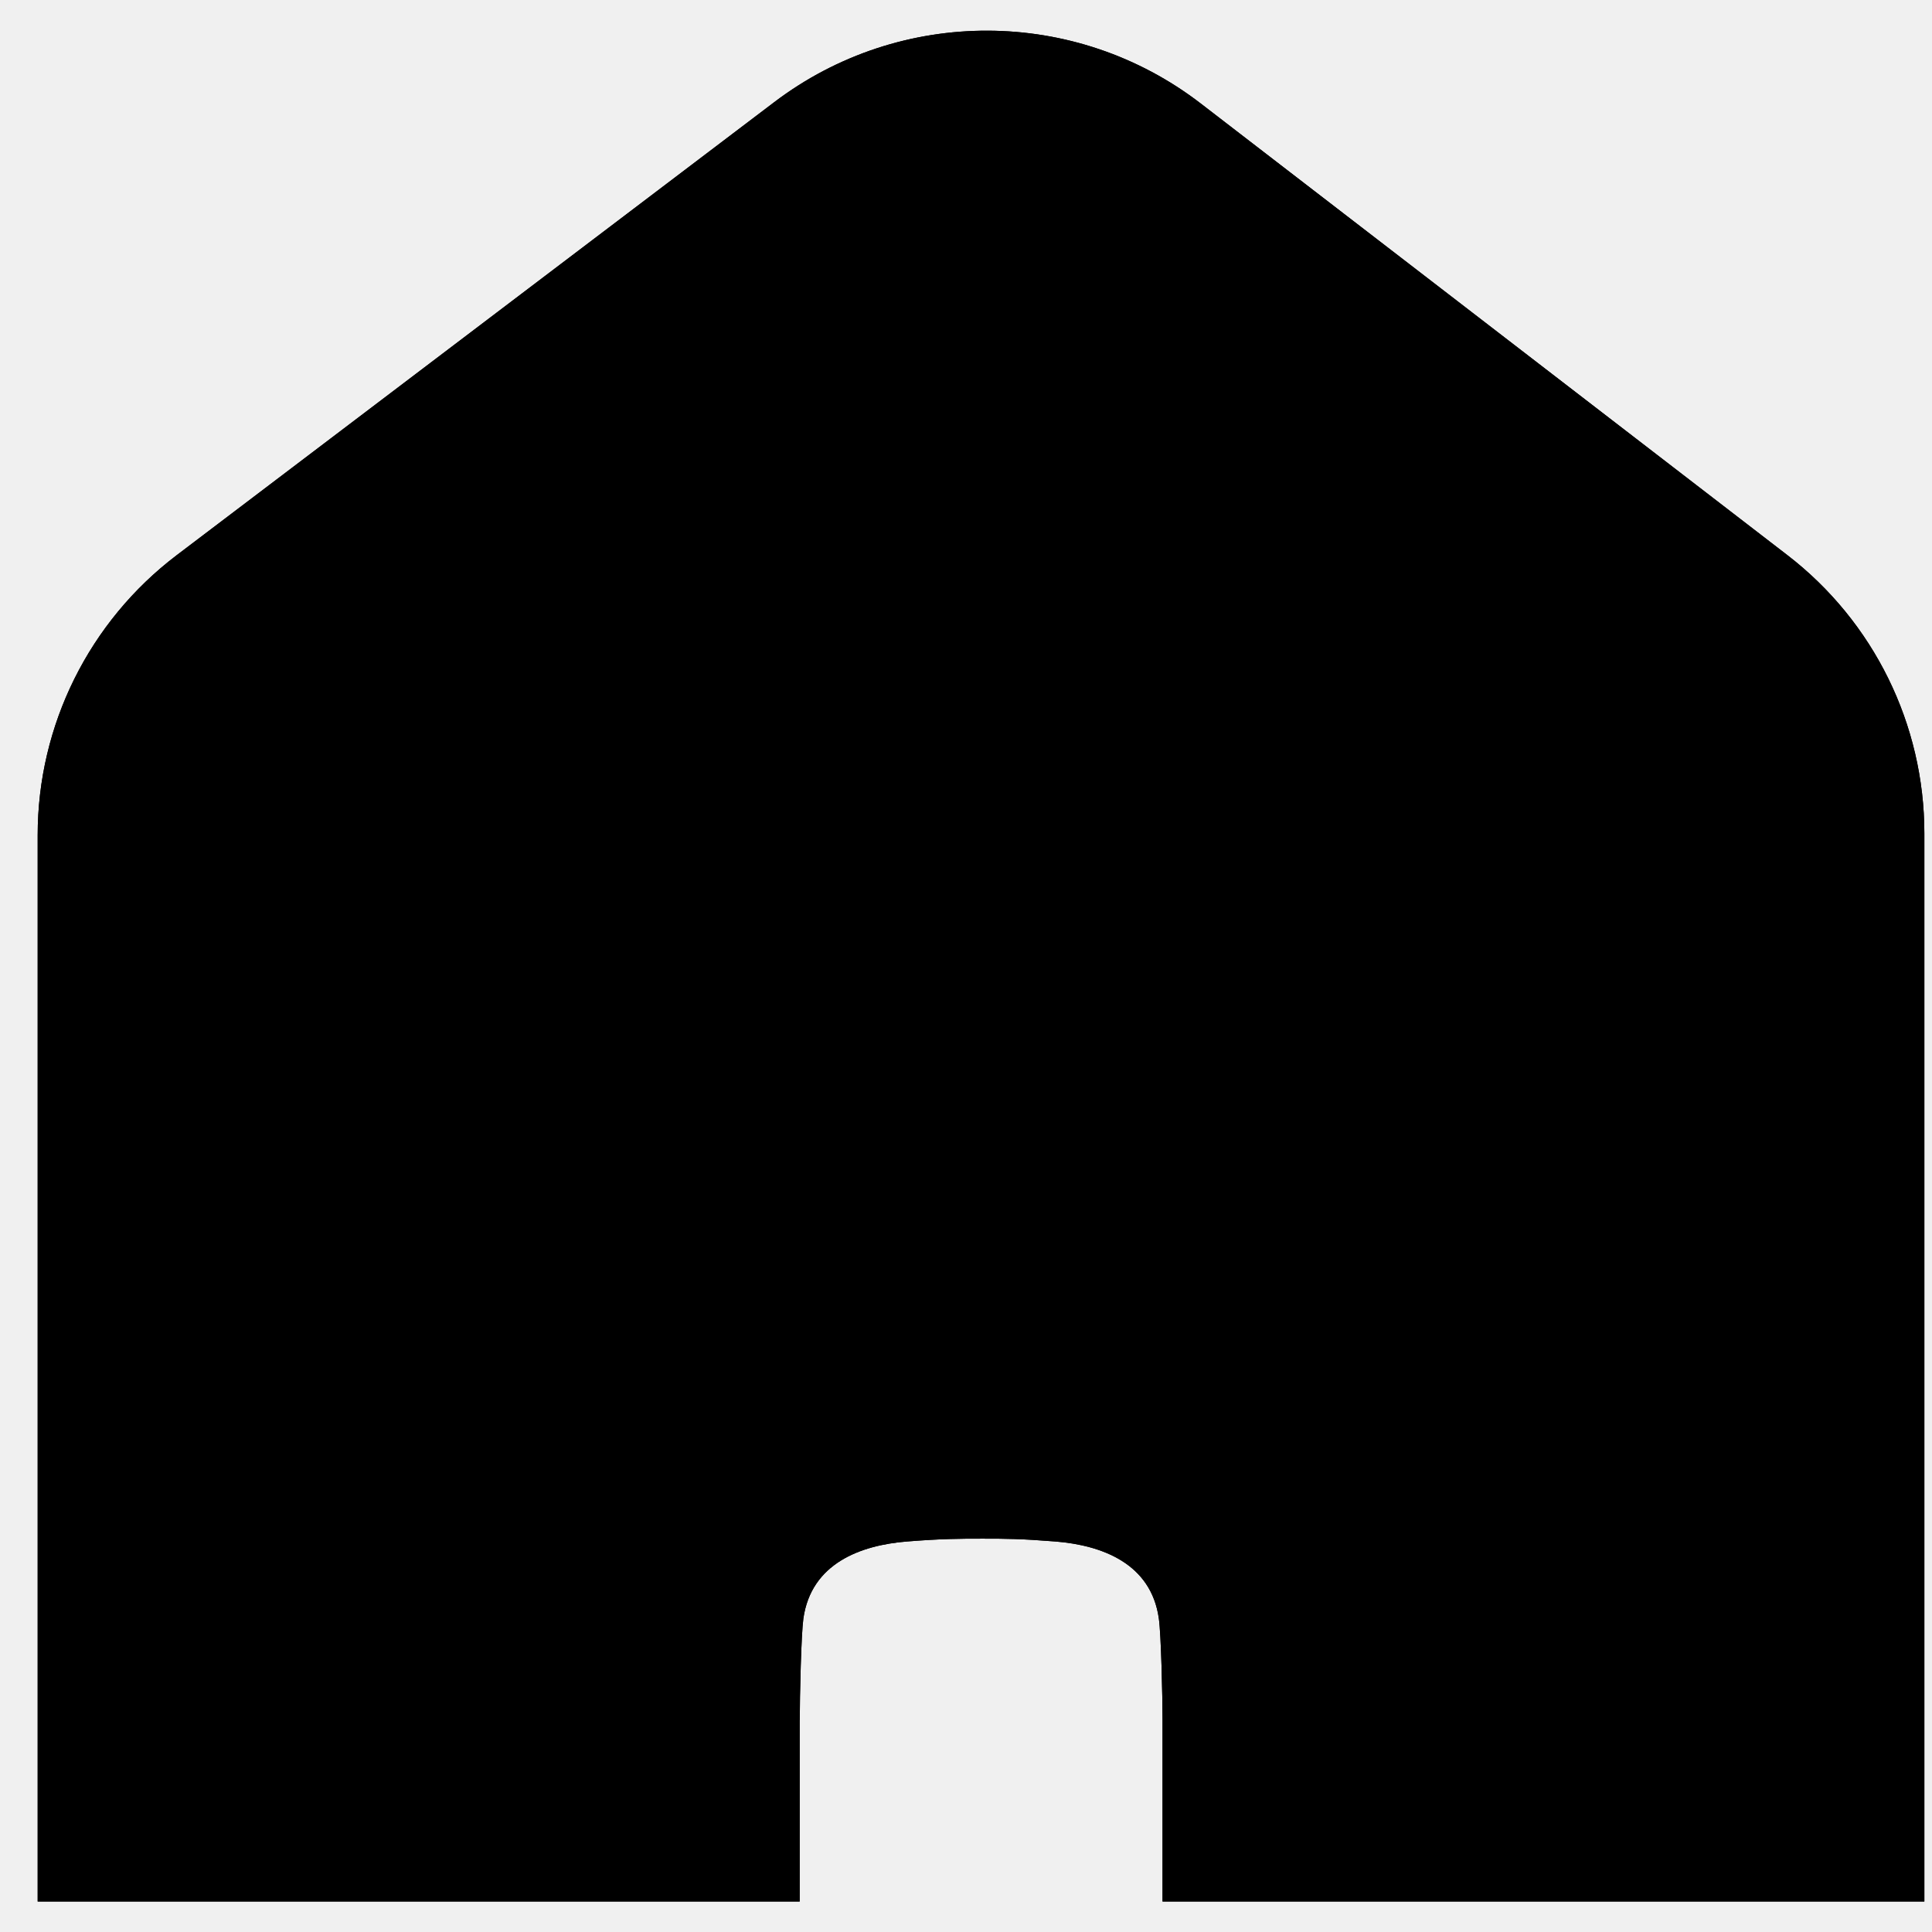
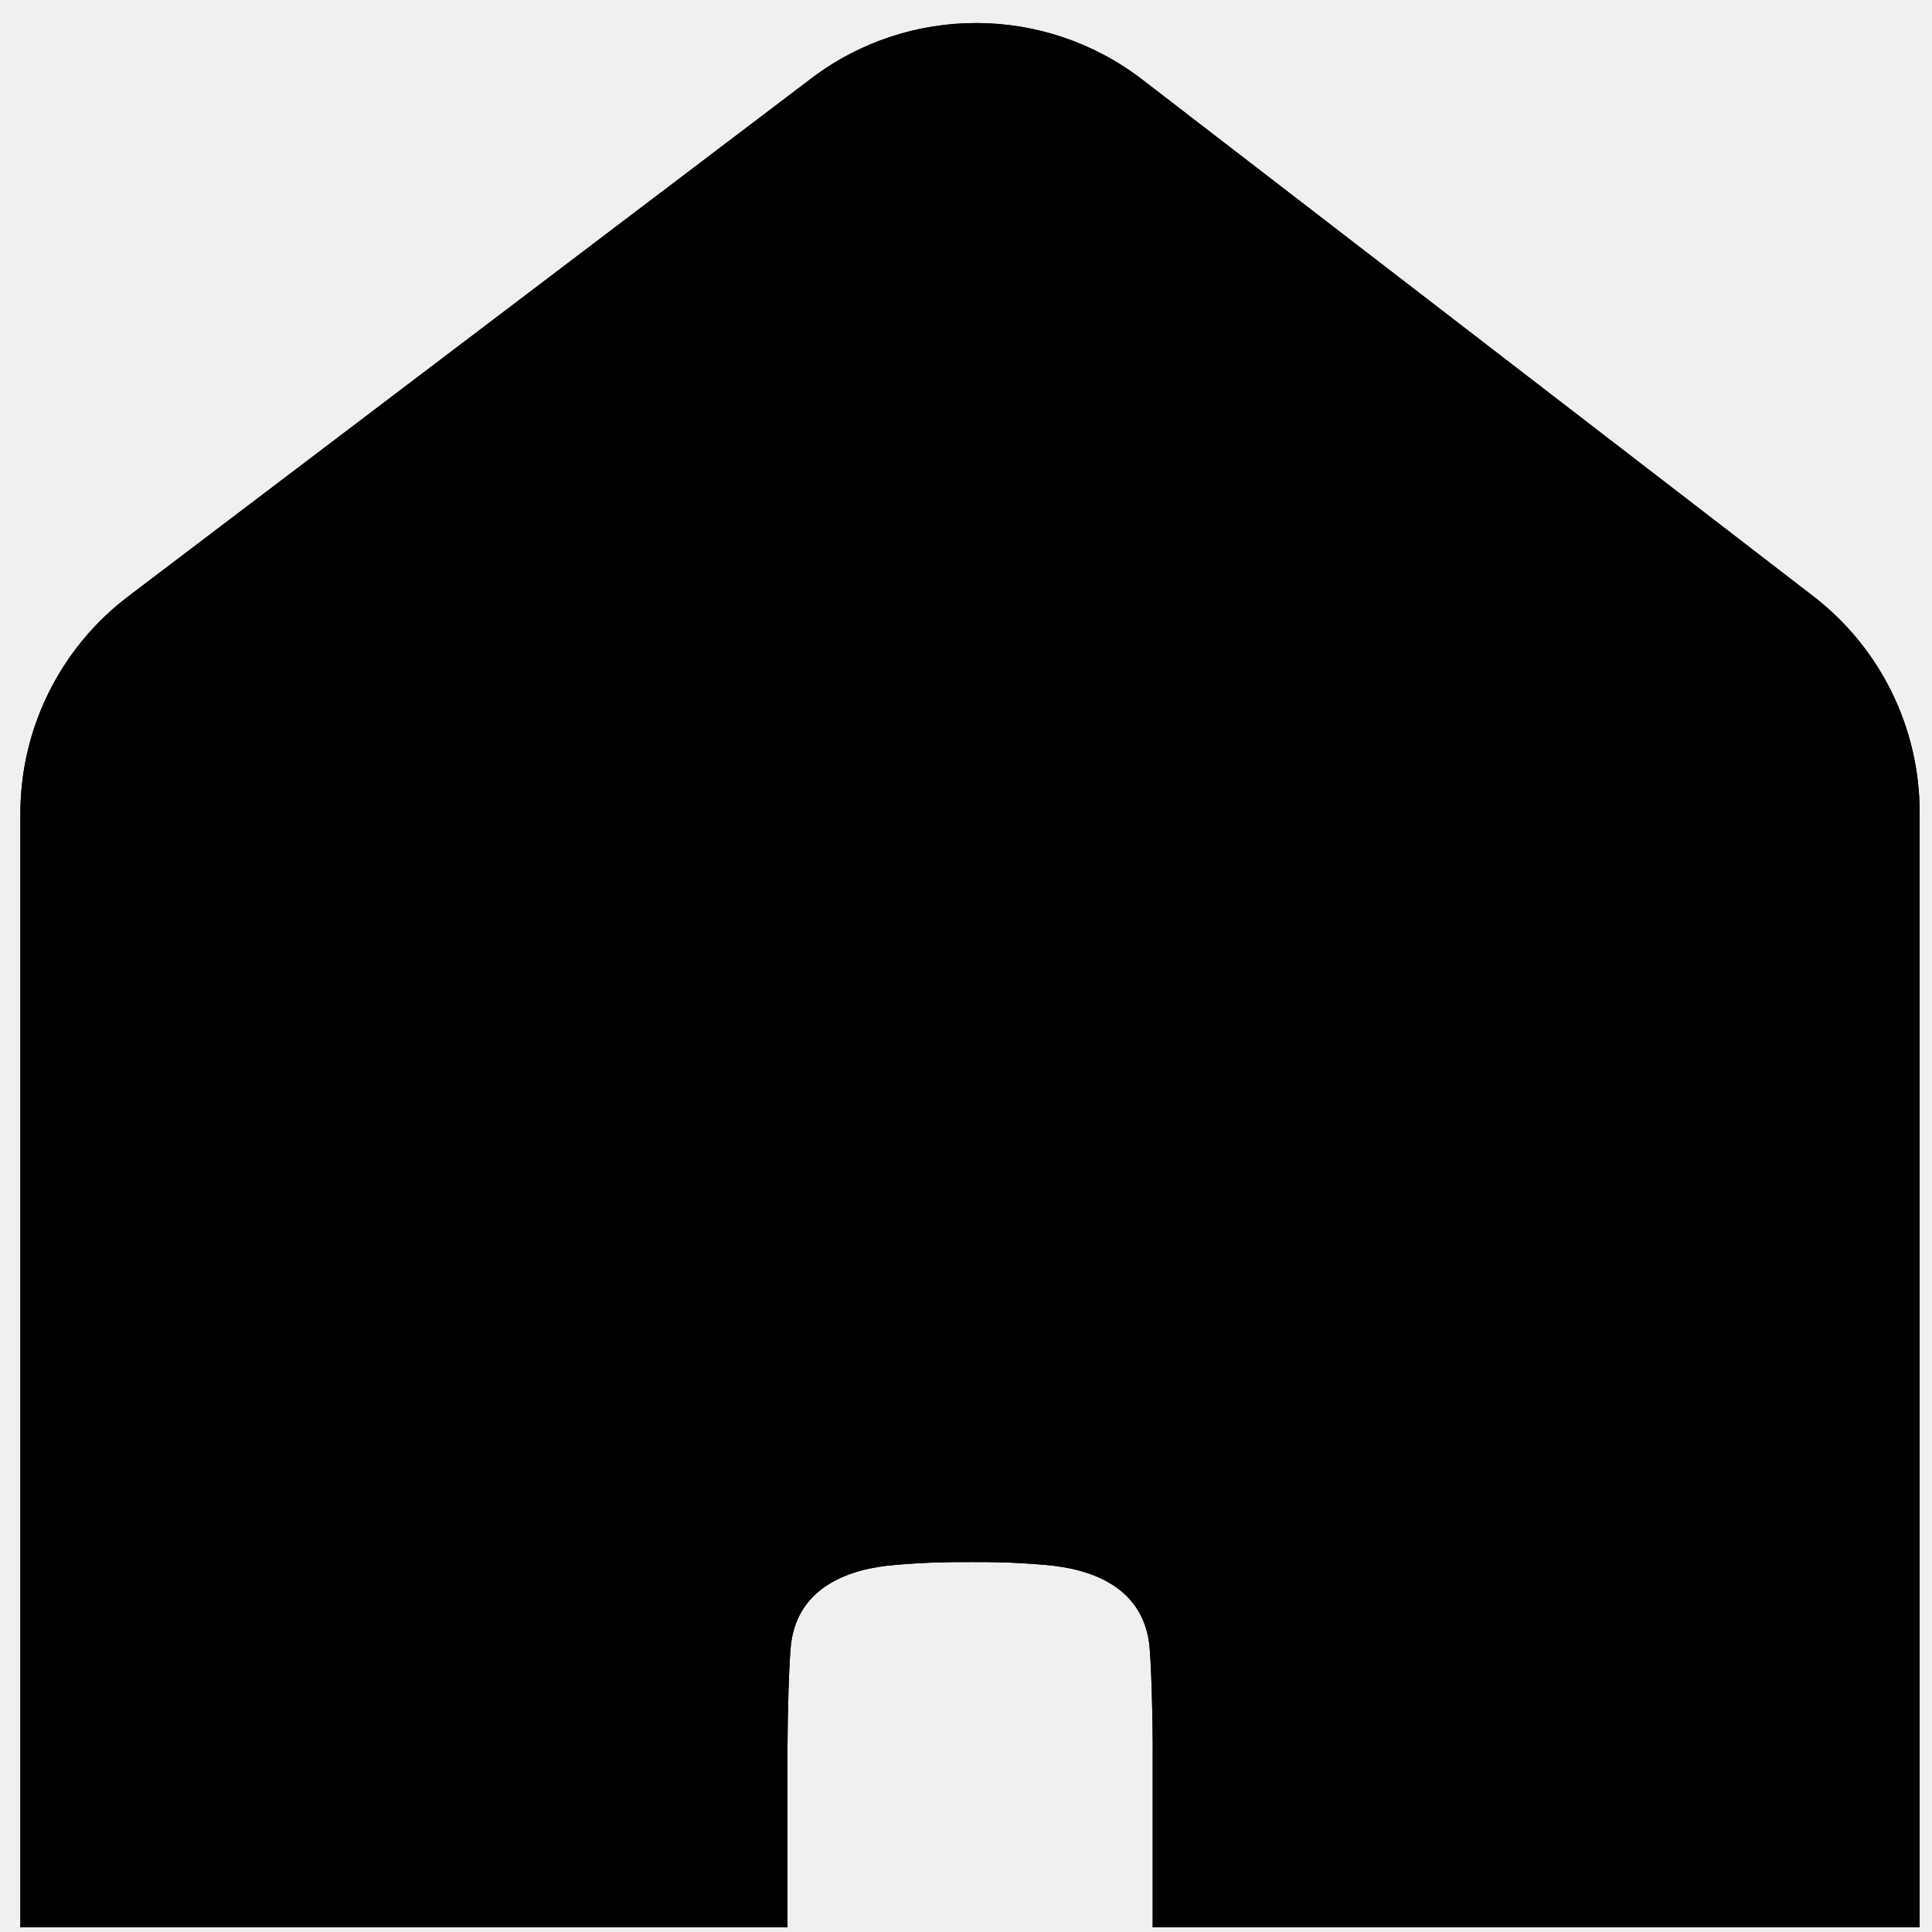
- <svg xmlns="http://www.w3.org/2000/svg" width="22" height="22" viewBox="0 0 22 22" fill="none">
-   <mask id="path-1-inside-1_1_536" fill="white">
-     <path fill-rule="evenodd" clip-rule="evenodd" d="M0.429 21.653V9.51C0.429 8.258 1.015 7.079 2.012 6.322L8.818 1.162C10.256 0.072 12.246 0.079 13.675 1.18L20.354 6.322C21.337 7.079 21.913 8.25 21.913 9.491V21.653H0.429ZM13.238 19.675C13.238 19.64 13.238 19.608 13.238 19.581C13.238 19.317 13.222 18.613 13.196 18.431C13.108 17.802 12.546 17.595 12.015 17.553C11.624 17.522 11.46 17.521 11.188 17.521C10.917 17.521 10.721 17.522 10.33 17.553C9.799 17.595 9.237 17.802 9.148 18.431C9.123 18.613 9.107 19.317 9.107 19.581C9.107 19.583 9.107 19.585 9.107 19.588H9.106V21.653H13.238V19.675Z" />
+ <svg xmlns="http://www.w3.org/2000/svg" width="58" height="58" viewBox="0 0 58 58" fill="none">
+   <mask id="path-1-inside-1_112_741" fill="white">
+     <path fill-rule="evenodd" clip-rule="evenodd" d="M0.612 57.86L0.612 24.424C0.612 21.863 1.811 19.45 3.852 17.902L24.356 2.354C27.299 0.124 31.37 0.139 34.295 2.391L54.438 17.901C56.45 19.451 57.629 21.847 57.629 24.387V57.86H34.605V52.658C34.606 52.545 34.606 52.445 34.606 52.361C34.606 51.659 34.563 49.79 34.495 49.307C34.261 47.639 32.769 47.09 31.36 46.978C30.323 46.895 29.886 46.894 29.166 46.894C28.447 46.894 27.925 46.895 26.888 46.978C25.479 47.09 23.987 47.639 23.753 49.307C23.685 49.79 23.642 51.659 23.642 52.361C23.642 52.367 23.642 52.372 23.642 52.378H23.64V57.86H0.612Z" />
  </mask>
-   <path fill-rule="evenodd" clip-rule="evenodd" d="M0.429 21.653V9.51C0.429 8.258 1.015 7.079 2.012 6.322L8.818 1.162C10.256 0.072 12.246 0.079 13.675 1.18L20.354 6.322C21.337 7.079 21.913 8.25 21.913 9.491V21.653H0.429ZM13.238 19.675C13.238 19.64 13.238 19.608 13.238 19.581C13.238 19.317 13.222 18.613 13.196 18.431C13.108 17.802 12.546 17.595 12.015 17.553C11.624 17.522 11.46 17.521 11.188 17.521C10.917 17.521 10.721 17.522 10.33 17.553C9.799 17.595 9.237 17.802 9.148 18.431C9.123 18.613 9.107 19.317 9.107 19.581C9.107 19.583 9.107 19.585 9.107 19.588H9.106V21.653H13.238V19.675Z" fill="black" />
-   <path d="M0.429 21.653H-1.571V23.653H0.429L0.429 21.653ZM2.012 6.322L0.804 4.729L0.804 4.729L2.012 6.322ZM8.818 1.162L7.61 -0.432L7.61 -0.432L8.818 1.162ZM13.675 1.18L12.455 2.764V2.764L13.675 1.18ZM20.354 6.322L21.574 4.737V4.737L20.354 6.322ZM21.913 21.653V23.653H23.913V21.653H21.913ZM13.238 19.675L11.238 19.656L11.238 19.666V19.675H13.238ZM13.196 18.431L11.216 18.709V18.709L13.196 18.431ZM12.015 17.553L11.856 19.547H11.856L12.015 17.553ZM10.33 17.553L10.171 15.559H10.171L10.33 17.553ZM9.148 18.431L7.168 18.152L7.168 18.153L9.148 18.431ZM9.107 19.588V21.588H11.108L11.107 19.586L9.107 19.588ZM9.106 19.588V17.588H7.106V19.588H9.106ZM9.106 21.653H7.106V23.653H9.106V21.653ZM13.238 21.653V23.653H15.238V21.653H13.238ZM-1.571 9.51V21.653H2.429V9.51H-1.571ZM0.804 4.729C-0.692 5.863 -1.571 7.632 -1.571 9.51H2.429C2.429 8.884 2.722 8.294 3.221 7.916L0.804 4.729ZM7.61 -0.432L0.804 4.729L3.221 7.916L10.027 2.755L7.61 -0.432ZM14.896 -0.405C12.751 -2.056 9.767 -2.067 7.61 -0.432L10.027 2.755C10.746 2.21 11.741 2.214 12.455 2.764L14.896 -0.405ZM21.574 4.737L14.896 -0.405L12.455 2.764L19.133 7.907L21.574 4.737ZM23.913 9.491C23.913 7.629 23.049 5.873 21.574 4.737L19.133 7.907C19.625 8.285 19.913 8.871 19.913 9.491H23.913ZM23.913 21.653V9.491H19.913V21.653H23.913ZM0.429 23.653H21.913V19.653H0.429L0.429 23.653ZM11.238 19.581C11.238 19.6 11.238 19.625 11.238 19.656L15.238 19.694C15.238 19.654 15.238 19.616 15.238 19.581H11.238ZM11.216 18.709C11.21 18.671 11.21 18.654 11.211 18.677C11.213 18.692 11.214 18.719 11.216 18.757C11.22 18.832 11.224 18.93 11.228 19.038C11.235 19.256 11.238 19.476 11.238 19.581H15.238C15.238 19.355 15.226 18.5 15.177 18.152L11.216 18.709ZM11.856 19.547C11.959 19.555 11.876 19.57 11.715 19.47C11.62 19.411 11.498 19.31 11.393 19.155C11.285 18.997 11.233 18.836 11.216 18.709L15.177 18.152C15.043 17.2 14.503 16.494 13.828 16.074C13.232 15.703 12.602 15.593 12.174 15.559L11.856 19.547ZM11.188 19.521C11.429 19.521 11.536 19.521 11.856 19.547L12.174 15.559C11.712 15.523 11.49 15.521 11.188 15.521V19.521ZM10.488 19.547C10.804 19.521 10.941 19.521 11.188 19.521V15.521C10.893 15.521 10.637 15.522 10.171 15.559L10.488 19.547ZM11.129 18.709C11.111 18.836 11.059 18.997 10.952 19.155C10.847 19.31 10.725 19.411 10.63 19.47C10.469 19.57 10.386 19.555 10.488 19.547L10.171 15.559C9.742 15.593 9.113 15.703 8.517 16.074C7.842 16.494 7.302 17.2 7.168 18.152L11.129 18.709ZM11.107 19.581C11.107 19.476 11.11 19.256 11.117 19.038C11.12 18.93 11.124 18.832 11.128 18.757C11.13 18.719 11.132 18.692 11.133 18.677C11.135 18.654 11.134 18.671 11.129 18.709L7.168 18.153C7.119 18.5 7.107 19.355 7.107 19.581H11.107ZM11.107 19.586C11.107 19.584 11.107 19.583 11.107 19.581H7.107C7.107 19.584 7.107 19.587 7.107 19.589L11.107 19.586ZM9.107 17.588H9.106V21.588H9.107V17.588ZM7.106 19.588V21.653H11.106V19.588H7.106ZM9.106 23.653H13.238V19.653H9.106V23.653ZM15.238 21.653V19.675H11.238V21.653H15.238Z" fill="black" mask="url(#path-1-inside-1_1_536)" />
+   <path fill-rule="evenodd" clip-rule="evenodd" d="M0.612 57.86L0.612 24.424C0.612 21.863 1.811 19.45 3.852 17.902L24.356 2.354C27.299 0.124 31.37 0.139 34.295 2.391L54.438 17.901C56.45 19.451 57.629 21.847 57.629 24.387V57.86H34.605V52.658C34.606 52.545 34.606 52.445 34.606 52.361C34.606 51.659 34.563 49.79 34.495 49.307C34.261 47.639 32.769 47.09 31.36 46.978C30.323 46.895 29.886 46.894 29.166 46.894C28.447 46.894 27.925 46.895 26.888 46.978C25.479 47.09 23.987 47.639 23.753 49.307C23.685 49.79 23.642 51.659 23.642 52.361C23.642 52.367 23.642 52.372 23.642 52.378H23.64V57.86H0.612Z" fill="black" />
+   <path d="M0.612 24.424L4.705 24.424L0.612 24.424ZM0.612 57.86L-3.48 57.86L-3.48 61.953H0.612V57.86ZM3.852 17.902L6.324 21.163L6.324 21.163L3.852 17.902ZM24.356 2.354L21.884 -0.907L21.884 -0.907L24.356 2.354ZM34.295 2.391L31.799 5.634L31.799 5.634L34.295 2.391ZM54.438 17.901L56.935 14.659L56.935 14.659L54.438 17.901ZM57.629 57.86V61.953H61.722V57.86H57.629ZM34.605 57.86H30.512V61.953H34.605V57.86ZM34.605 52.658L30.512 52.615L30.512 52.636V52.658H34.605ZM34.495 49.307L30.443 49.877L30.443 49.877L34.495 49.307ZM31.36 46.978L31.036 51.057L31.036 51.057L31.36 46.978ZM26.888 46.978L27.213 51.057L27.213 51.057L26.888 46.978ZM23.753 49.307L27.805 49.877L27.805 49.877L23.753 49.307ZM23.642 52.378V56.471H27.738L27.734 52.374L23.642 52.378ZM23.64 52.378V48.286H19.547V52.378H23.64ZM23.64 57.86V61.953H27.732V57.86H23.64ZM-3.48 24.424L-3.48 57.86L4.705 57.86L4.705 24.424L-3.48 24.424ZM1.379 14.641C-1.682 16.962 -3.48 20.583 -3.48 24.424L4.705 24.424C4.705 23.144 5.304 21.937 6.324 21.163L1.379 14.641ZM21.884 -0.907L1.379 14.641L6.324 21.163L26.829 5.615L21.884 -0.907ZM36.792 -0.851C32.404 -4.23 26.297 -4.253 21.884 -0.907L26.829 5.615C28.3 4.5 30.336 4.508 31.799 5.634L36.792 -0.851ZM56.935 14.659L36.792 -0.851L31.799 5.634L51.941 21.144L56.935 14.659ZM61.722 24.387C61.722 20.577 59.953 16.983 56.935 14.659L51.941 21.144C52.947 21.919 53.537 23.117 53.537 24.387H61.722ZM61.722 57.86V24.387H53.537V57.86H61.722ZM34.605 61.953H57.629V53.768H34.605V61.953ZM30.512 52.658V57.86H38.697V52.658H30.512ZM30.514 52.361C30.514 52.426 30.514 52.511 30.512 52.615L38.697 52.702C38.698 52.579 38.699 52.463 38.699 52.361H30.514ZM30.443 49.877C30.432 49.801 30.441 49.846 30.455 50.108C30.466 50.321 30.477 50.589 30.486 50.88C30.504 51.467 30.514 52.065 30.514 52.361H38.699C38.699 51.736 38.664 49.56 38.548 48.738L30.443 49.877ZM31.036 51.057C31.189 51.07 31.287 51.09 31.334 51.102C31.382 51.116 31.324 51.107 31.207 51.034C31.078 50.954 30.886 50.8 30.716 50.549C30.54 50.29 30.466 50.04 30.443 49.877L38.548 48.738C38.248 46.597 37.044 45.026 35.53 44.084C34.178 43.243 32.724 42.981 31.685 42.898L31.036 51.057ZM29.166 50.987C29.823 50.987 30.144 50.986 31.036 51.057L31.685 42.898C30.502 42.804 29.949 42.802 29.166 42.802V50.987ZM27.213 51.057C28.096 50.987 28.497 50.987 29.166 50.987V42.802C28.396 42.802 27.754 42.803 26.563 42.898L27.213 51.057ZM27.805 49.877C27.782 50.04 27.708 50.29 27.532 50.549C27.363 50.8 27.17 50.954 27.042 51.034C26.924 51.107 26.866 51.116 26.915 51.102C26.961 51.09 27.059 51.07 27.213 51.057L26.563 42.898C25.524 42.981 24.07 43.243 22.718 44.084C21.204 45.026 20.001 46.597 19.7 48.738L27.805 49.877ZM27.734 52.361C27.734 52.065 27.744 51.467 27.762 50.88C27.771 50.589 27.782 50.321 27.793 50.108C27.808 49.846 27.816 49.801 27.805 49.877L19.7 48.738C19.585 49.56 19.549 51.736 19.549 52.361H27.734ZM27.734 52.374C27.734 52.37 27.734 52.366 27.734 52.361H19.549C19.549 52.367 19.549 52.374 19.549 52.382L27.734 52.374ZM23.64 56.471H23.642V48.286H23.64V56.471ZM27.732 57.86V52.378H19.547V57.86H27.732ZM0.612 61.953H23.64V53.768H0.612V61.953Z" fill="black" mask="url(#path-1-inside-1_112_741)" />
</svg>
